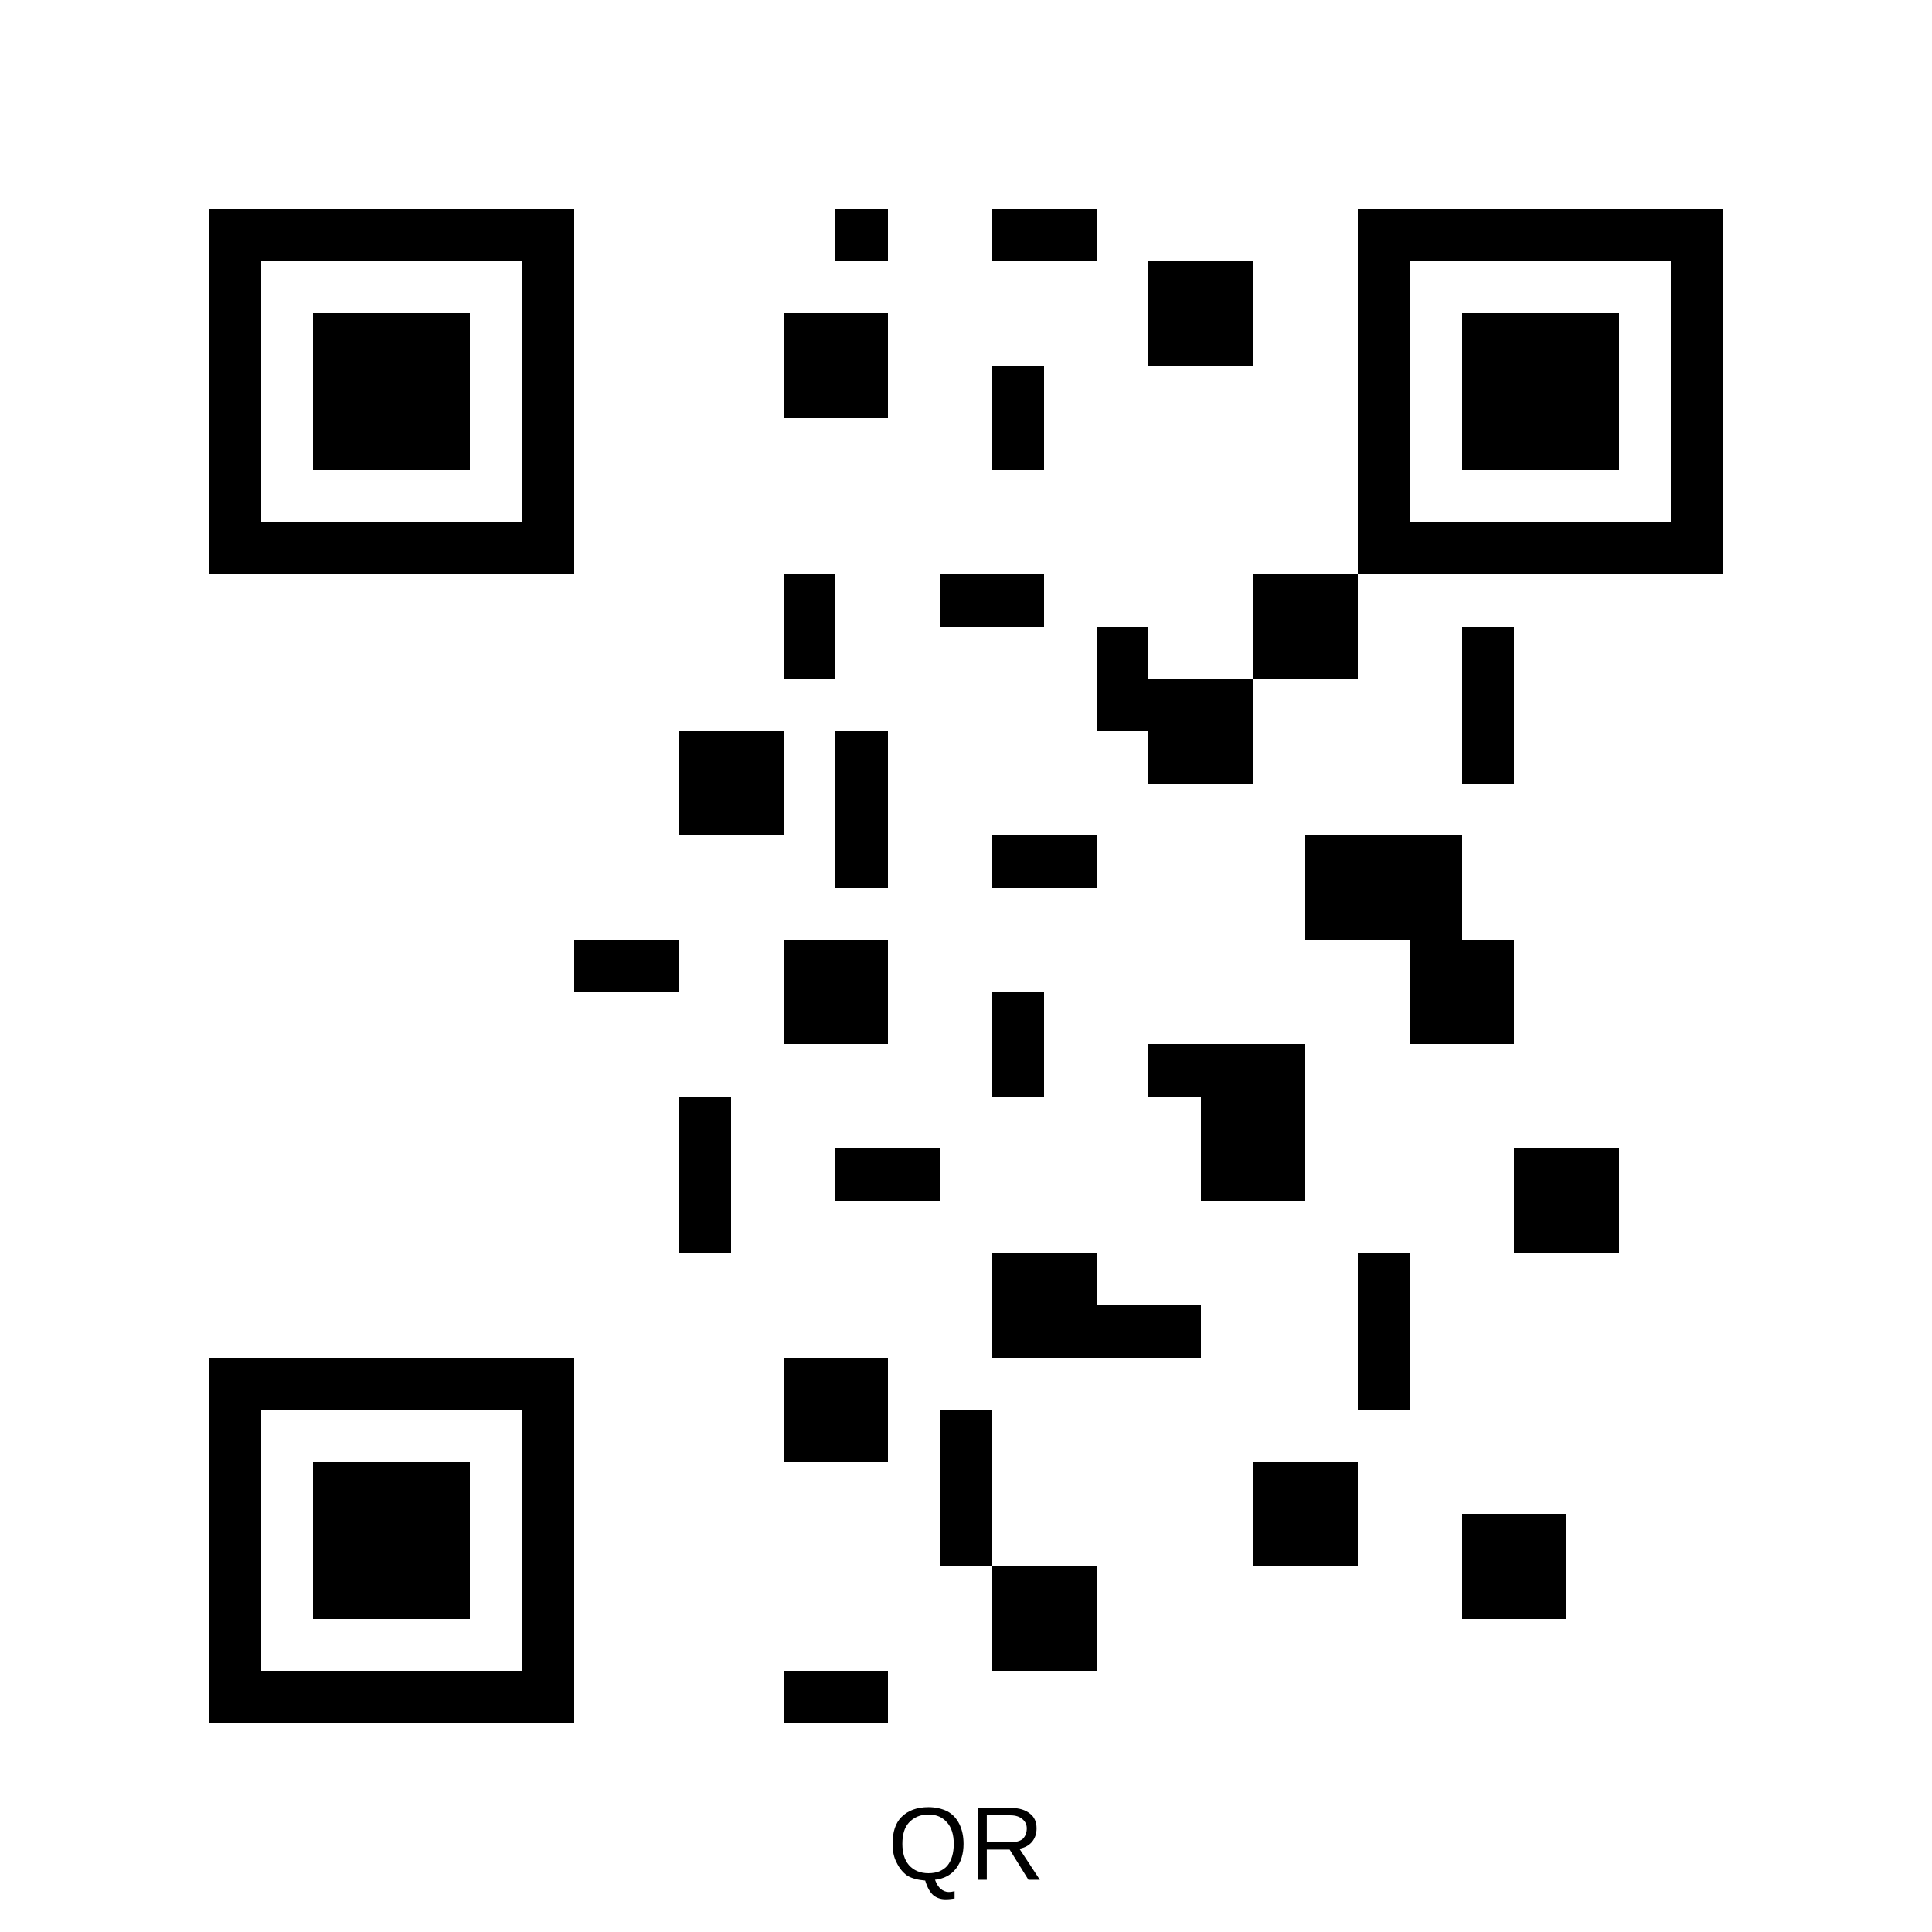
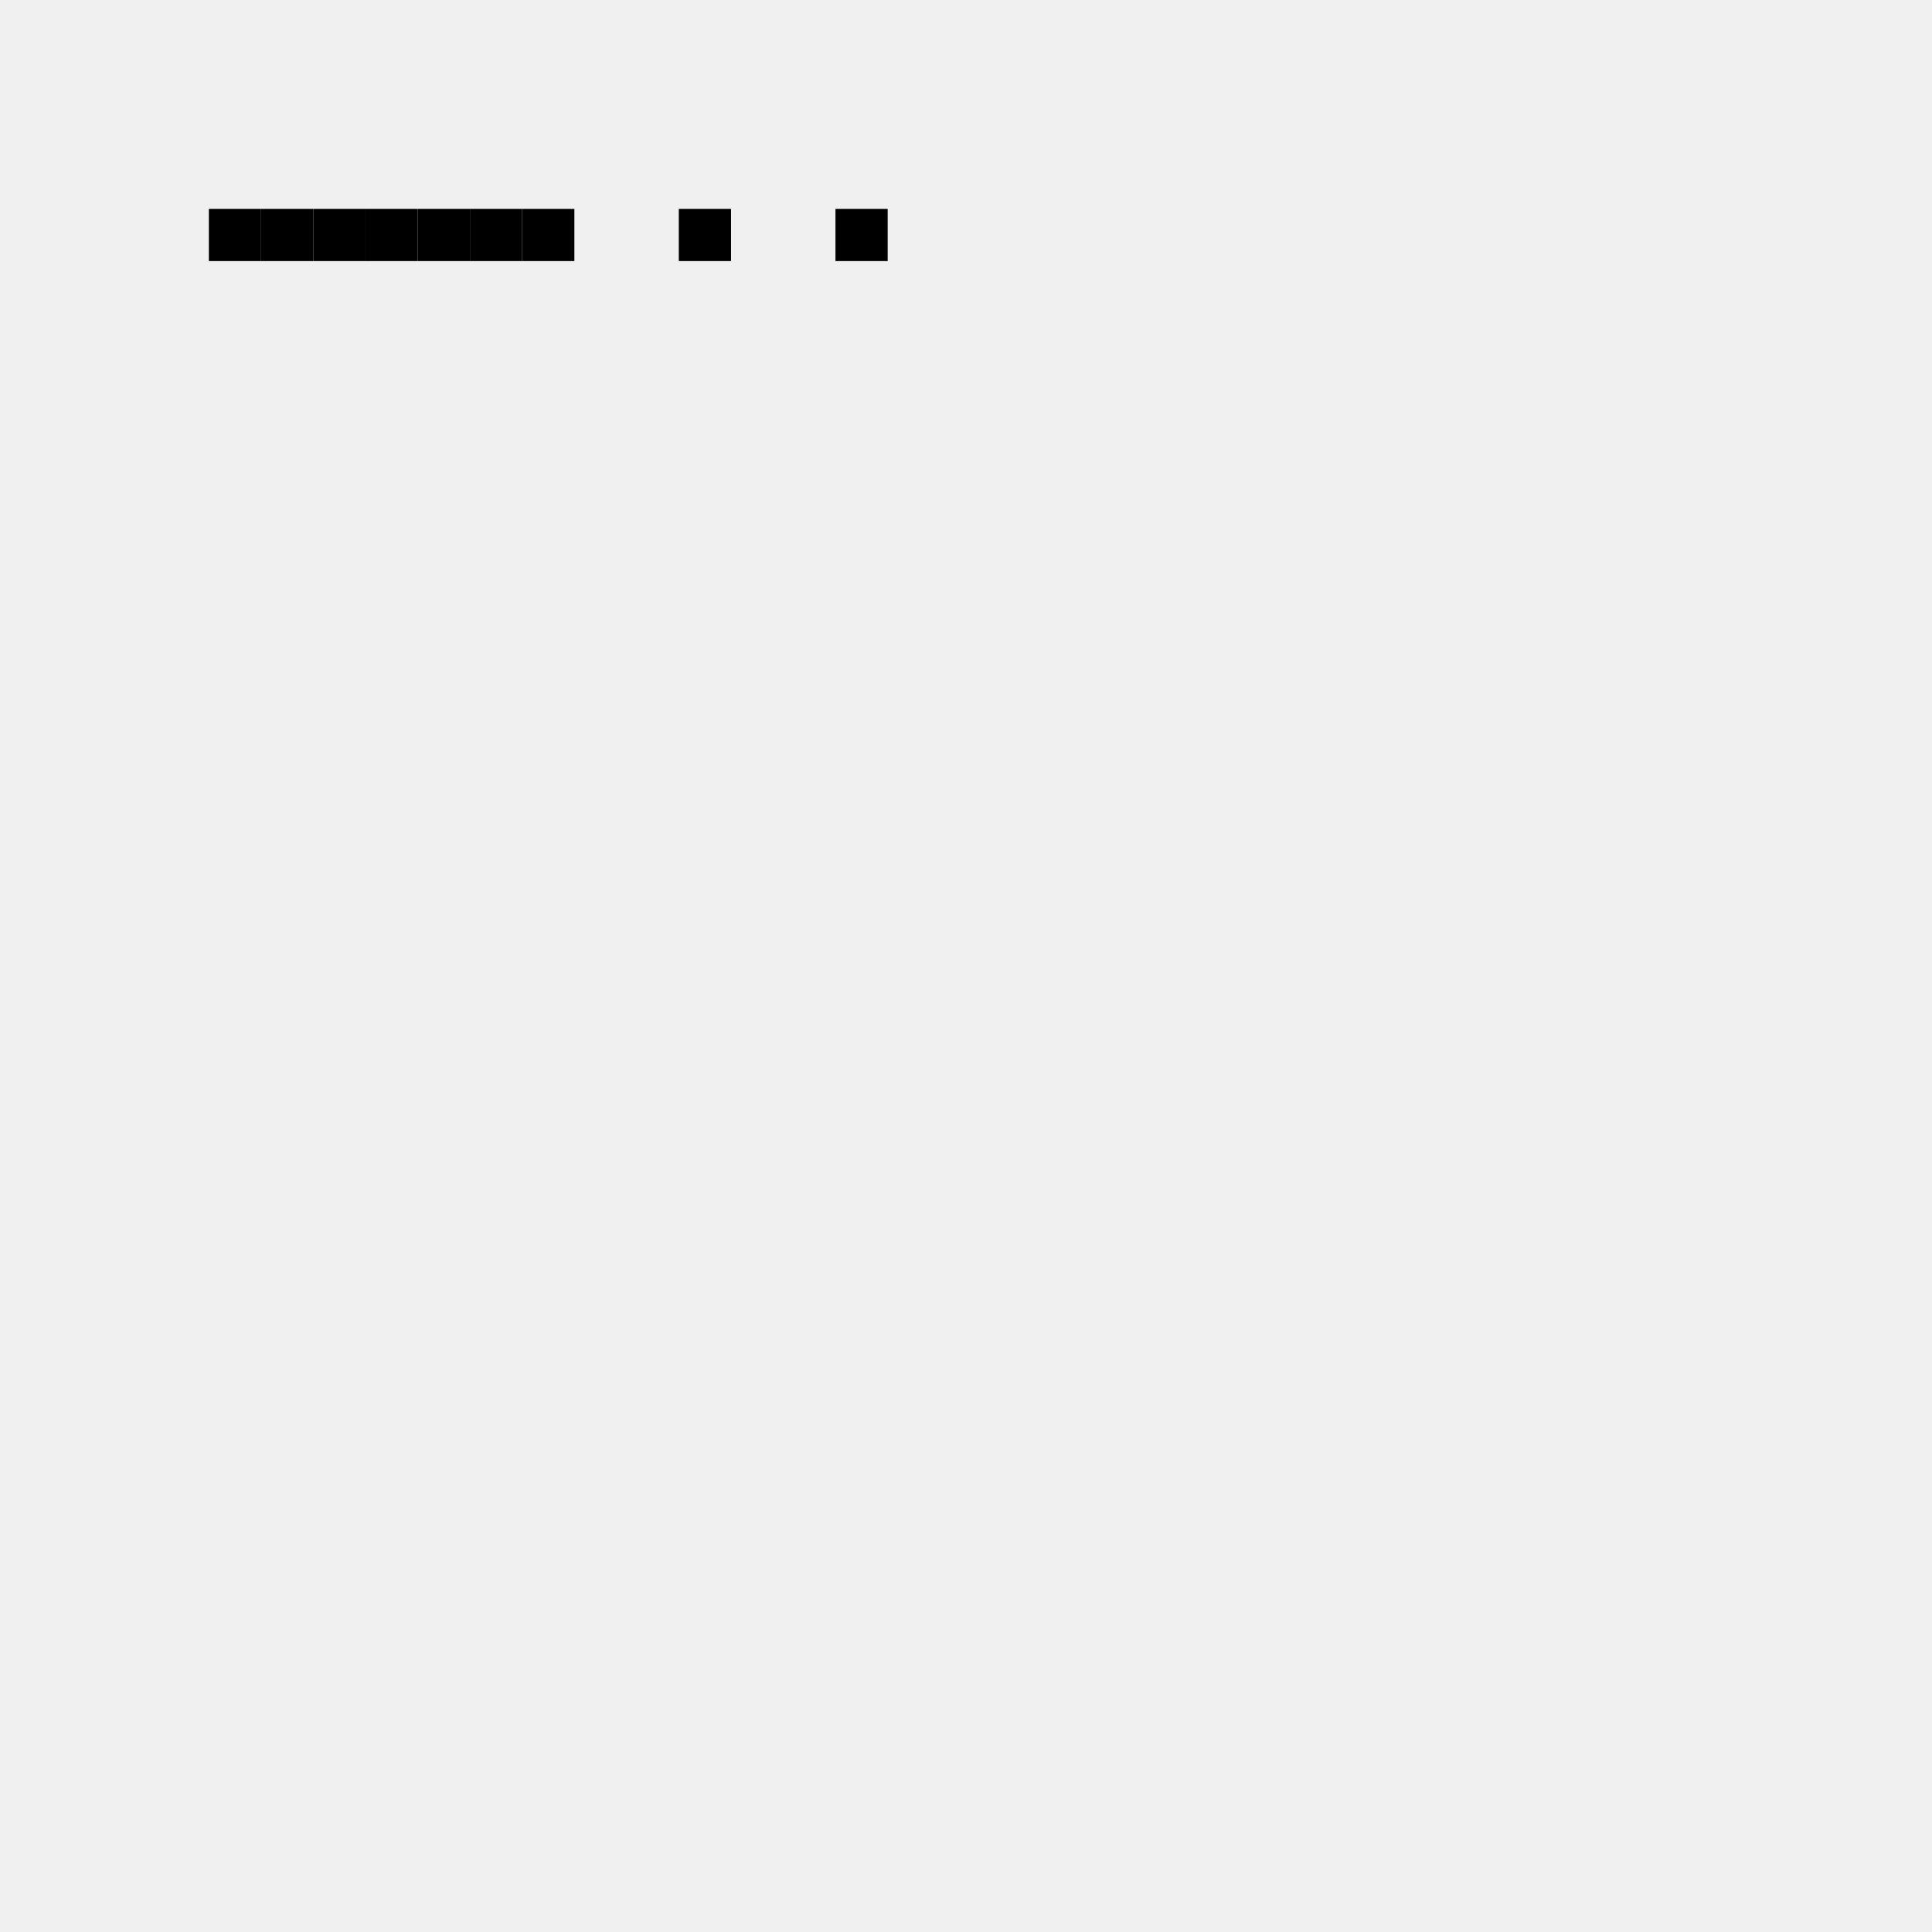
- <svg xmlns="http://www.w3.org/2000/svg" viewBox="0 0 37 37" shape-rendering="crispEdges">
-   <rect width="37" height="37" fill="#fff" />
-   <path fill="#000" d="M4 4h7v7H4V4zm1 1v5h5V5H5zm1 1h3v3H6V6zM26 4h7v7h-7V4zm1 1v5h5V5h-5zm1 1h3v3h-3V6zM4 26h7v7H4v-7zm1 1v5h5v-5H5zm1 1h3v3H6v-3zm10-24h1v1h-1V4zm3 0h2v1h-2V4zm-4 2h2v2h-2V6zm4 1h1v2h-1V7zm3-2h2v2h-2V5zm-7 6h1v2h-1v-2zm3 0h2v1h-2v-1zm3 1h1v2h-1v-2zm3-1h2v2h-2v-2zm4 1h1v3h-1v-3zM13 14h2v2h-2v-2zm3 0h1v3h-1v-3zm3 2h2v1h-2v-1zm3-3h2v2h-2v-2zm3 3h3v2h-3v-2zm-14 2h2v1h-2v-1zm4 0h2v2h-2v-2zm4 1h1v2h-1v-2zm3 1h3v1h-3v-1zm5-2h2v2h-2v-2zM13 21h1v3h-1v-3zm3 1h2v1h-2v-1zm3 2h2v2h-2v-2zm4-3h2v2h-2v-2zm3 3h1v3h-1v-3zm3-2h2v2h-2v-2zM15 26h2v2h-2v-2zm3 1h1v3h-1v-3zm3-2h2v1h-2v-1zm3 3h2v2h-2v-2zm4 1h2v2h-2v-2zm-13 3h2v1h-2v-1zm4-2h2v2h-2v-2z" />
-   <text x="18.5" y="36" font-family="Arial" font-size="2" text-anchor="middle" fill="#000">QR</text>
+ <svg xmlns="http://www.w3.org/2000/svg" width="37mm" height="37mm" version="1.1">
+   <rect x="4mm" y="4mm" width="1mm" height="1mm" />
+   <rect x="5mm" y="4mm" width="1mm" height="1mm" />
+   <rect x="6mm" y="4mm" width="1mm" height="1mm" />
+   <rect x="7mm" y="4mm" width="1mm" height="1mm" />
+   <rect x="8mm" y="4mm" width="1mm" height="1mm" />
+   <rect x="9mm" y="4mm" width="1mm" height="1mm" />
+   <rect x="10mm" y="4mm" width="1mm" height="1mm" />
+   <rect x="13mm" y="4mm" width="1mm" height="1mm" />
+   <rect x="16mm" y="4mm" width="1mm" height="1mm" />
</svg>
